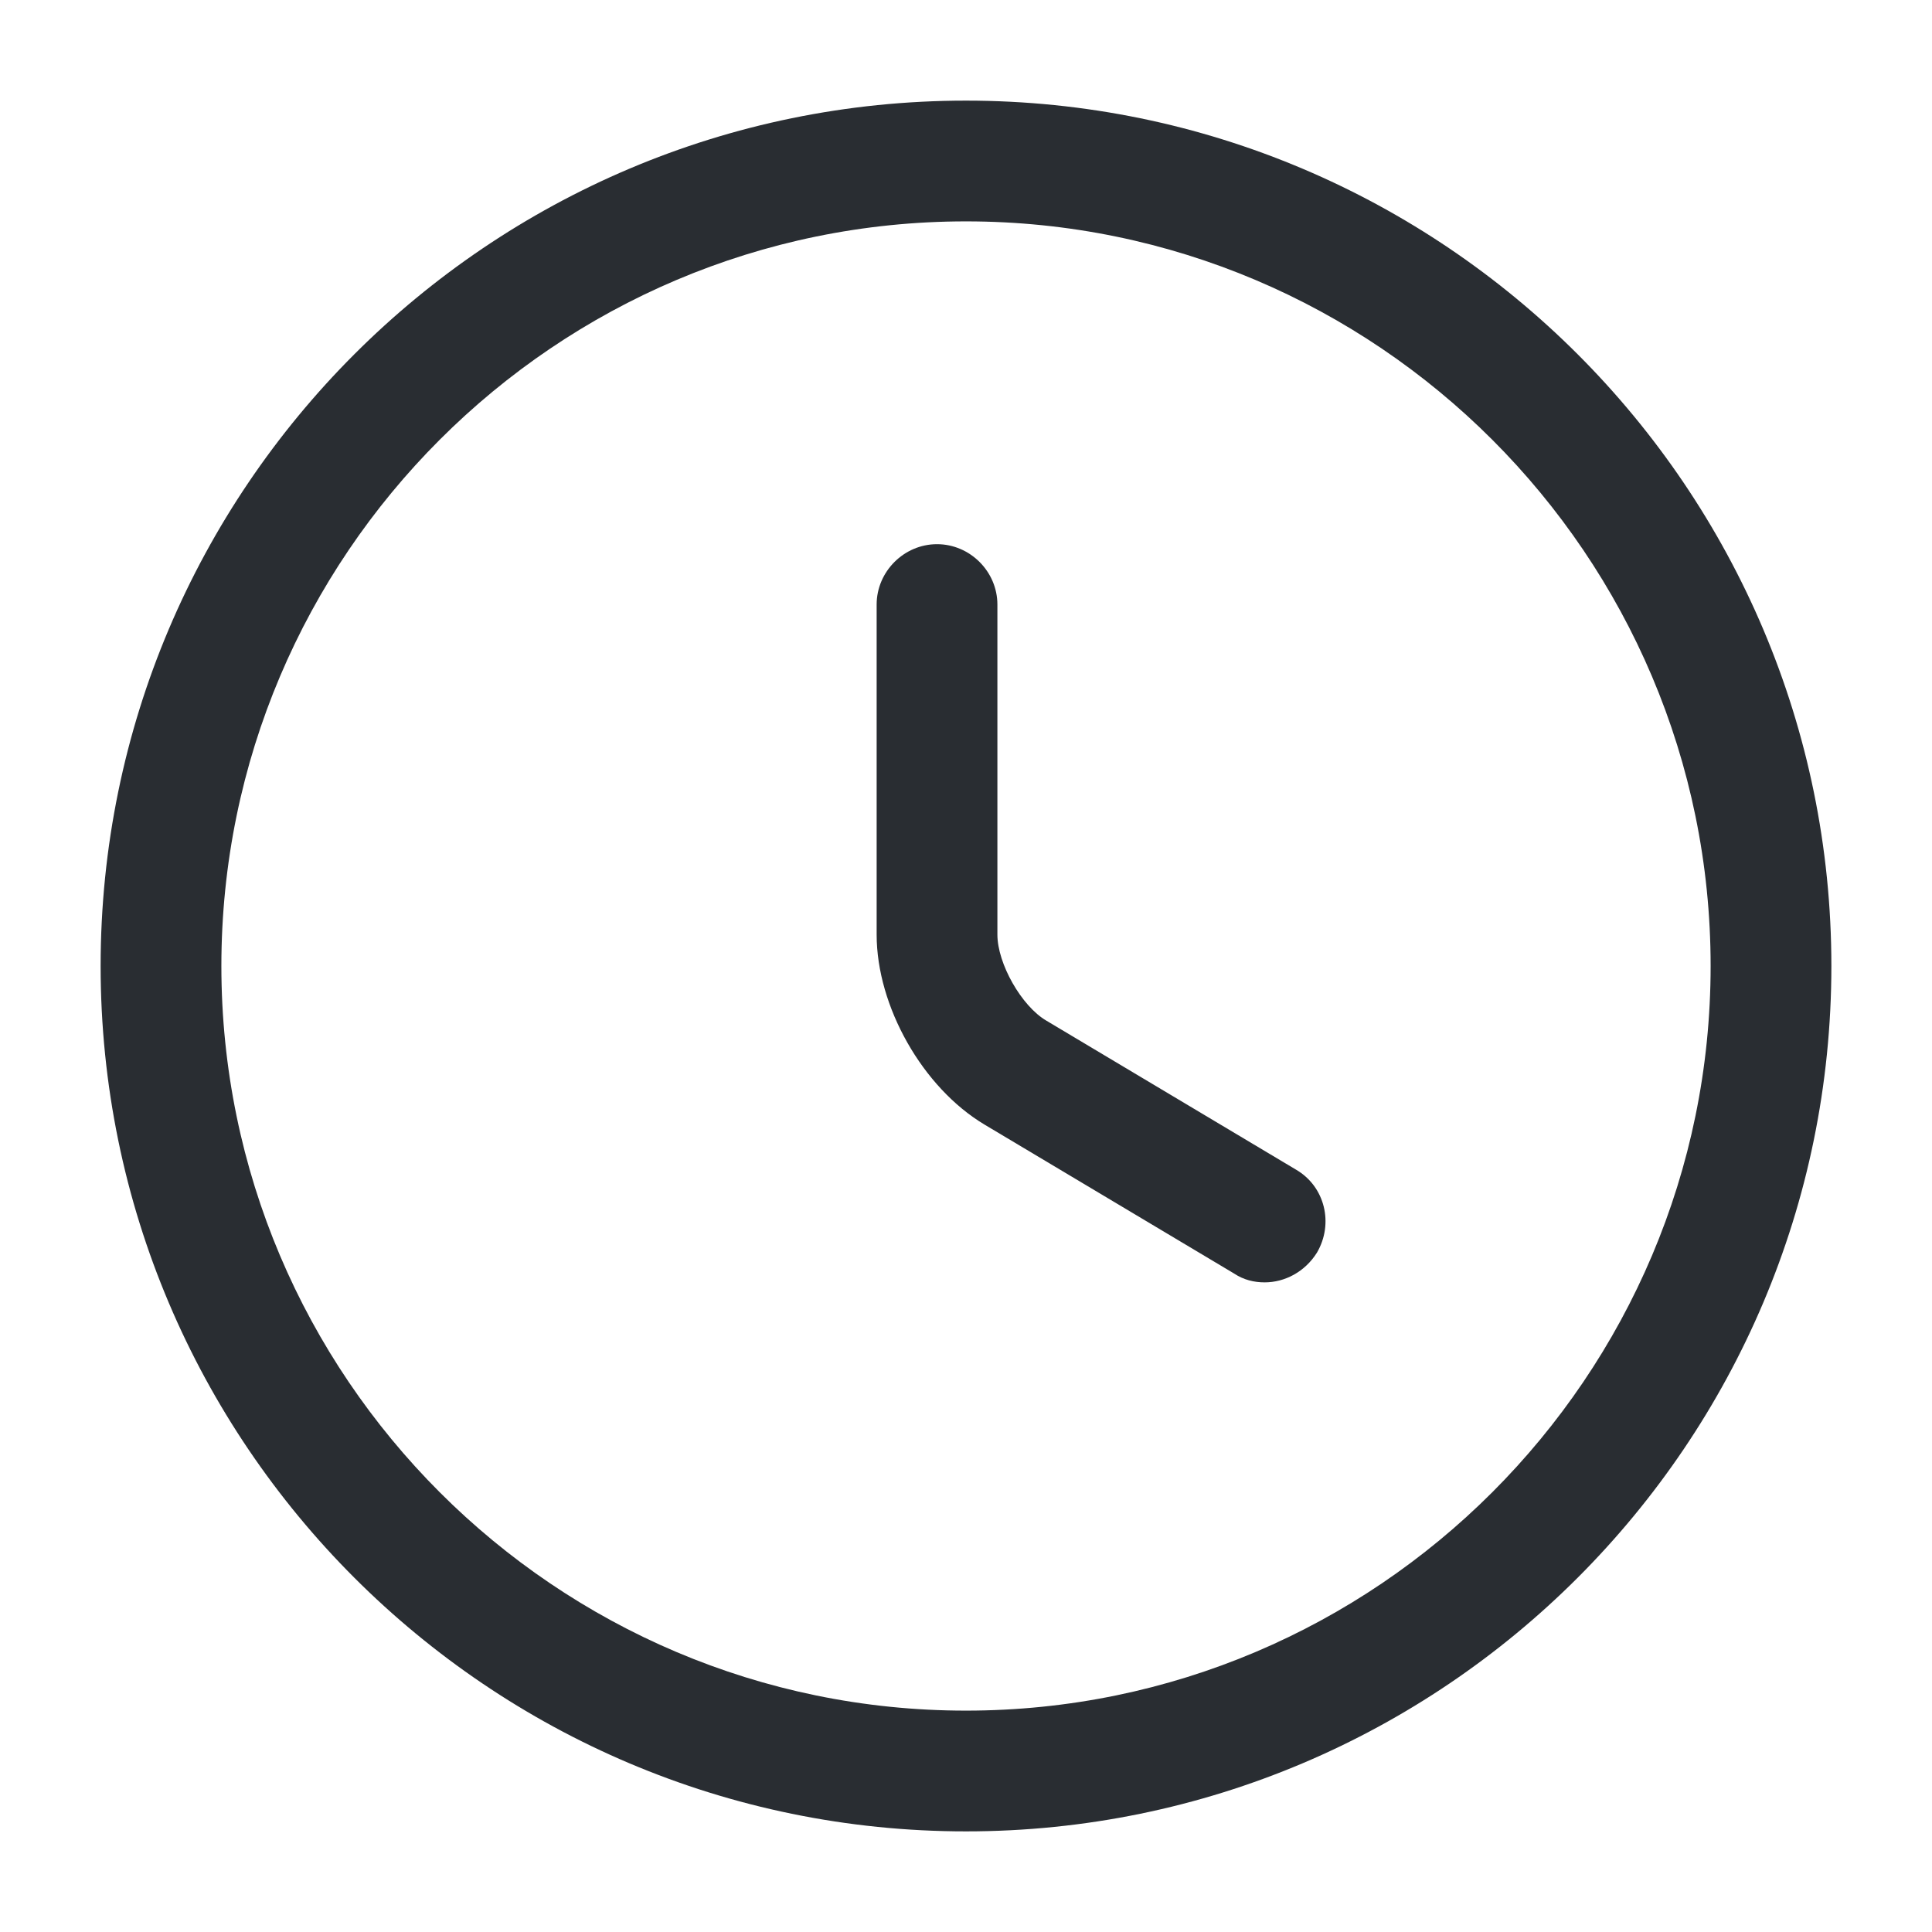
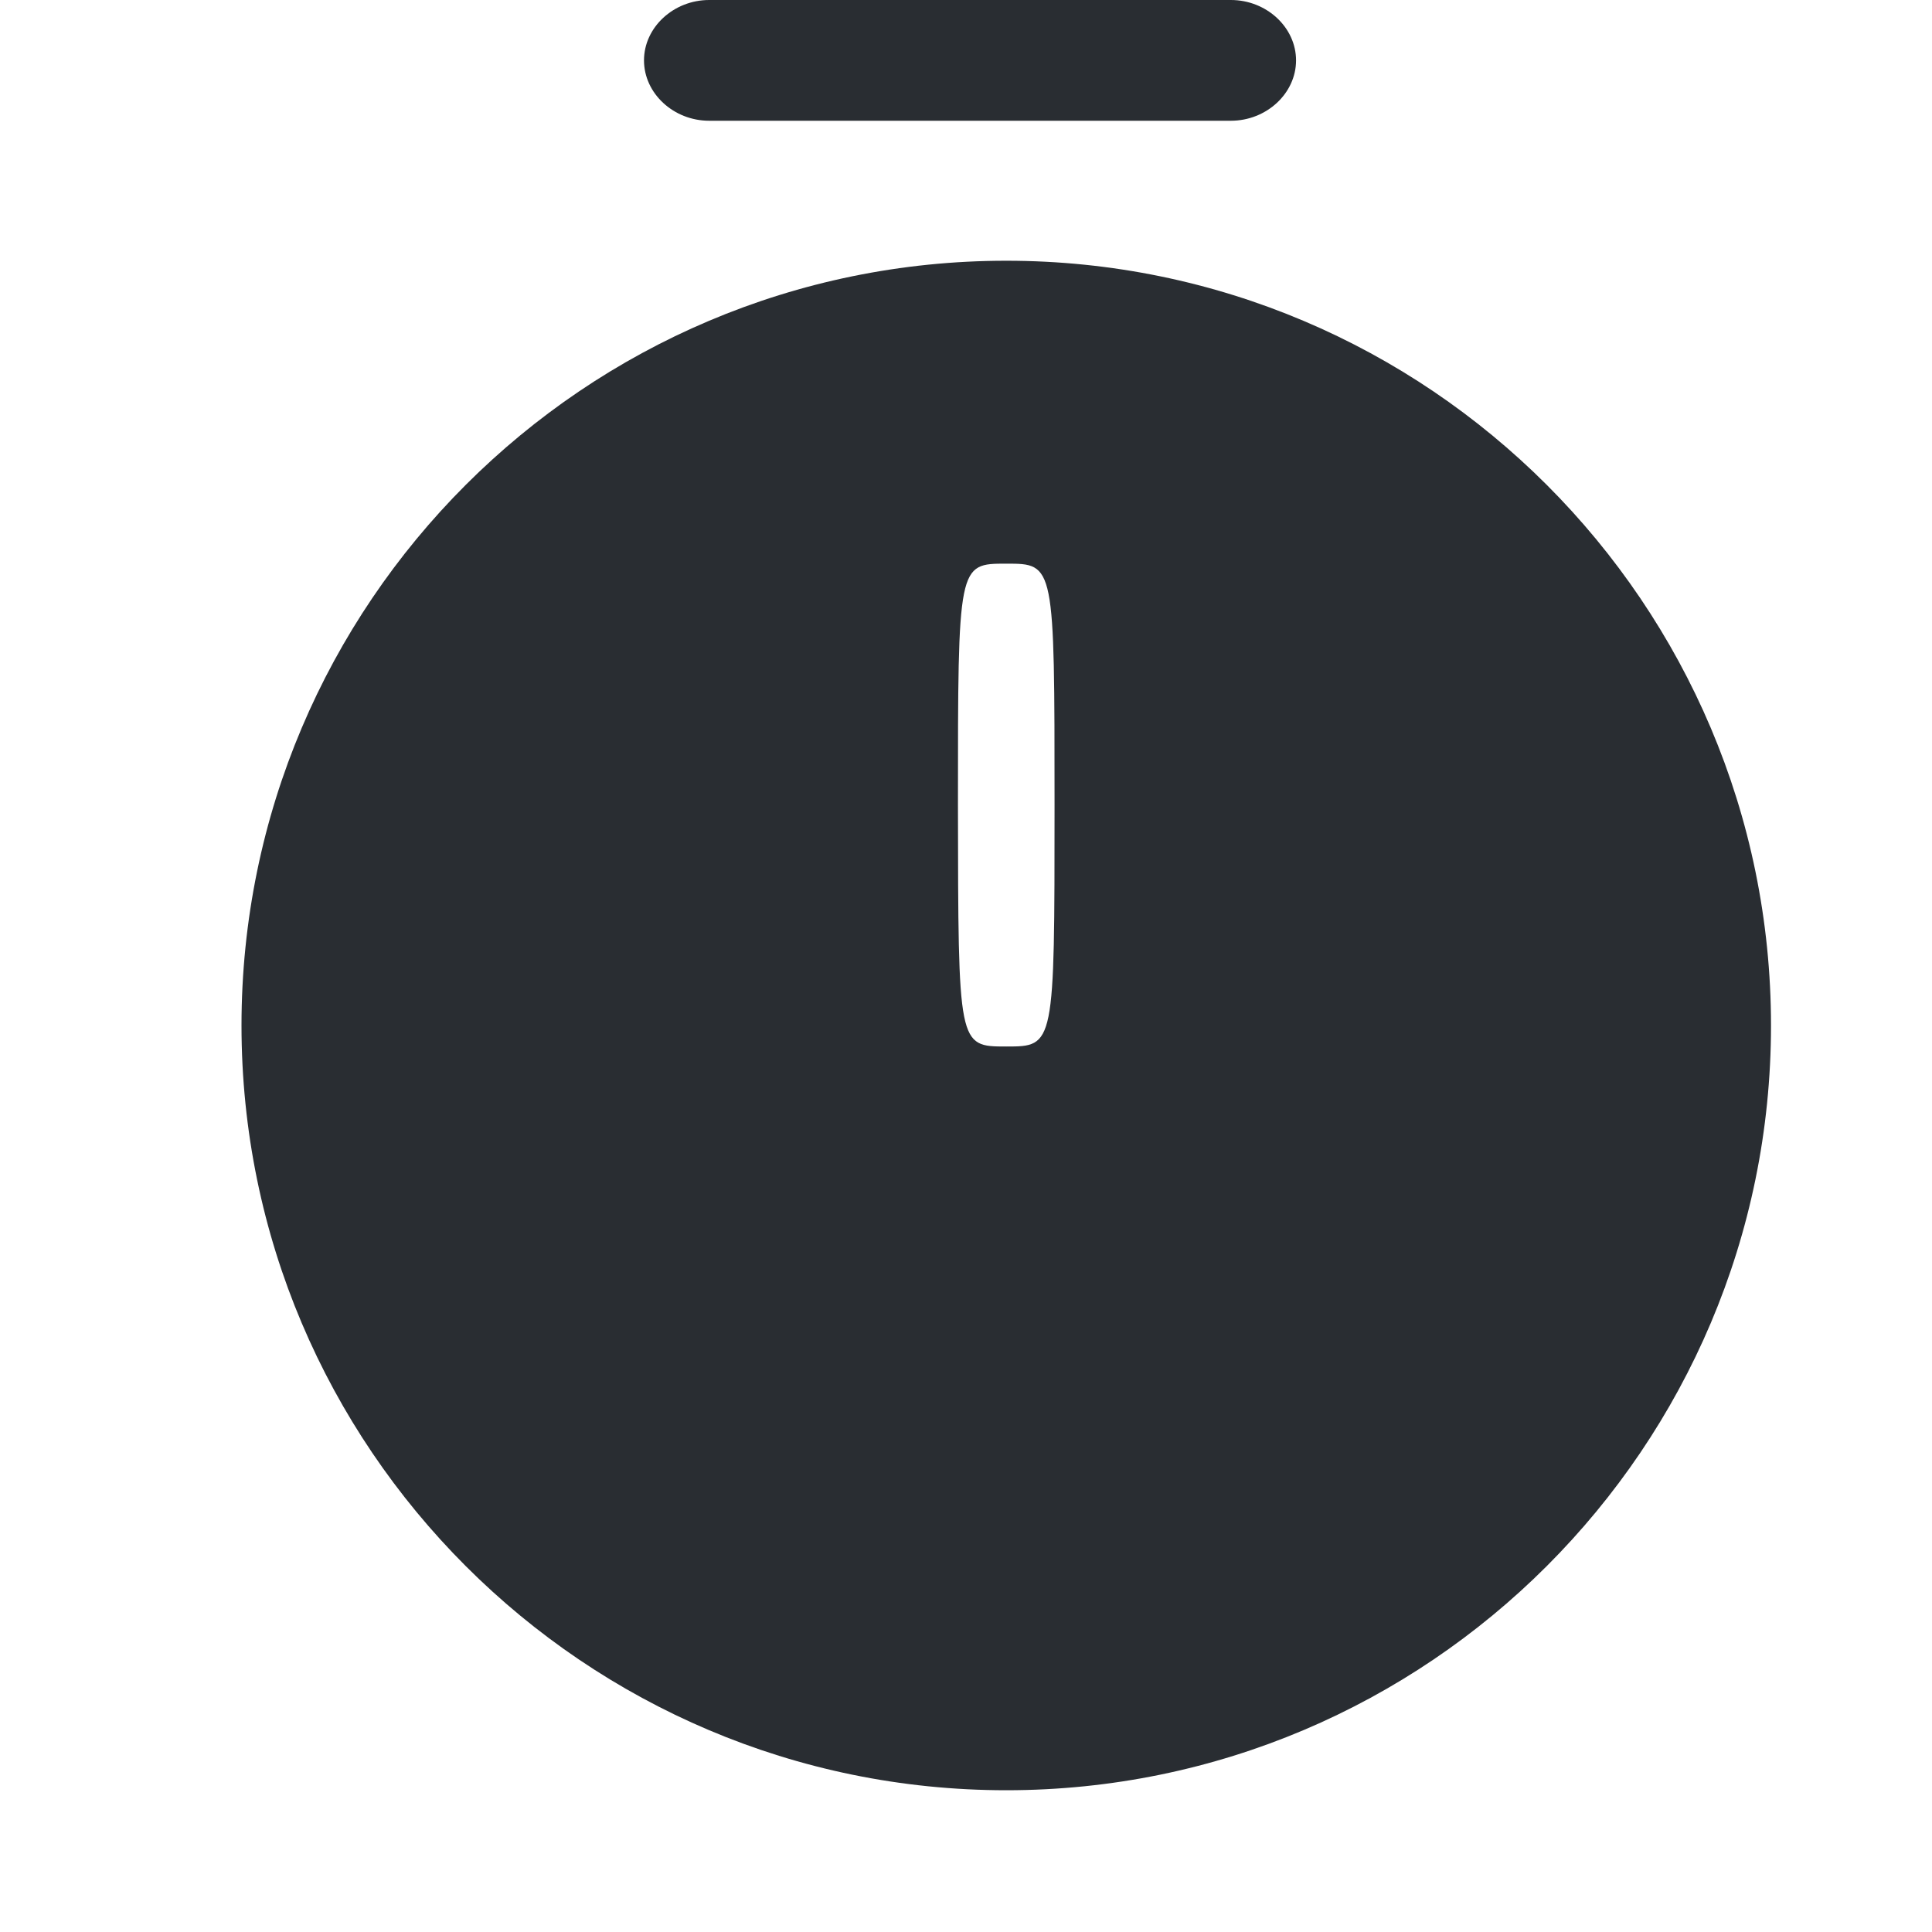
<svg xmlns="http://www.w3.org/2000/svg" width="24" height="24" viewBox="0 0 24 24" fill="none">
-   <path d="M12 22.75C6.07 22.75 1.25 17.93 1.25 12C1.25 6.07 6.07 1.25 12 1.25C17.93 1.25 22.75 6.07 22.75 12C22.75 17.93 17.93 22.75 12 22.75ZM12 2.75C6.9 2.75 2.75 6.9 2.75 12C2.75 17.1 6.9 21.25 12 21.25C17.1 21.25 21.25 17.1 21.25 12C21.25 6.9 17.1 2.75 12 2.75Z" fill="#292D32" />
-   <path d="M15.71 15.93C15.58 15.93 15.45 15.9 15.33 15.82L12.23 13.97C11.46 13.51 10.89 12.5 10.89 11.61V7.51C10.89 7.1 11.23 6.76 11.64 6.76C12.05 6.76 12.39 7.1 12.39 7.51V11.61C12.39 11.97 12.69 12.5 13 12.68L16.1 14.53C16.46 14.74 16.57 15.2 16.36 15.56C16.21 15.8 15.96 15.93 15.71 15.93Z" fill="#292D32" />
+   <path d="M12.5 22.239C7.26 22.239 3 17.979 3 12.739C3 7.499 7.26 3.239 12.5 3.239C17.74 3.239 22 7.499 22 12.739C22 17.979 17.74 22.239 12.5 22.239ZM12.5 7.002C11.9 7.002 11.9 7 11.9 10C11.904 13 11.9 13 12.5 13C13.1 13 13.1 13 13.1 10C13.1 7 13.1 7.002 12.5 7.002Z" fill="#292D32" />
+   <path d="M15.29 1.5H8.81C8.367 1.5 8 1.16 8 0.75C8 0.34 8.367 0 8.81 0H15.29C15.733 0 16.1 0.34 16.1 0.75C16.1 1.16 15.733 1.5 15.29 1.5Z" fill="#292D32" />
</svg>
